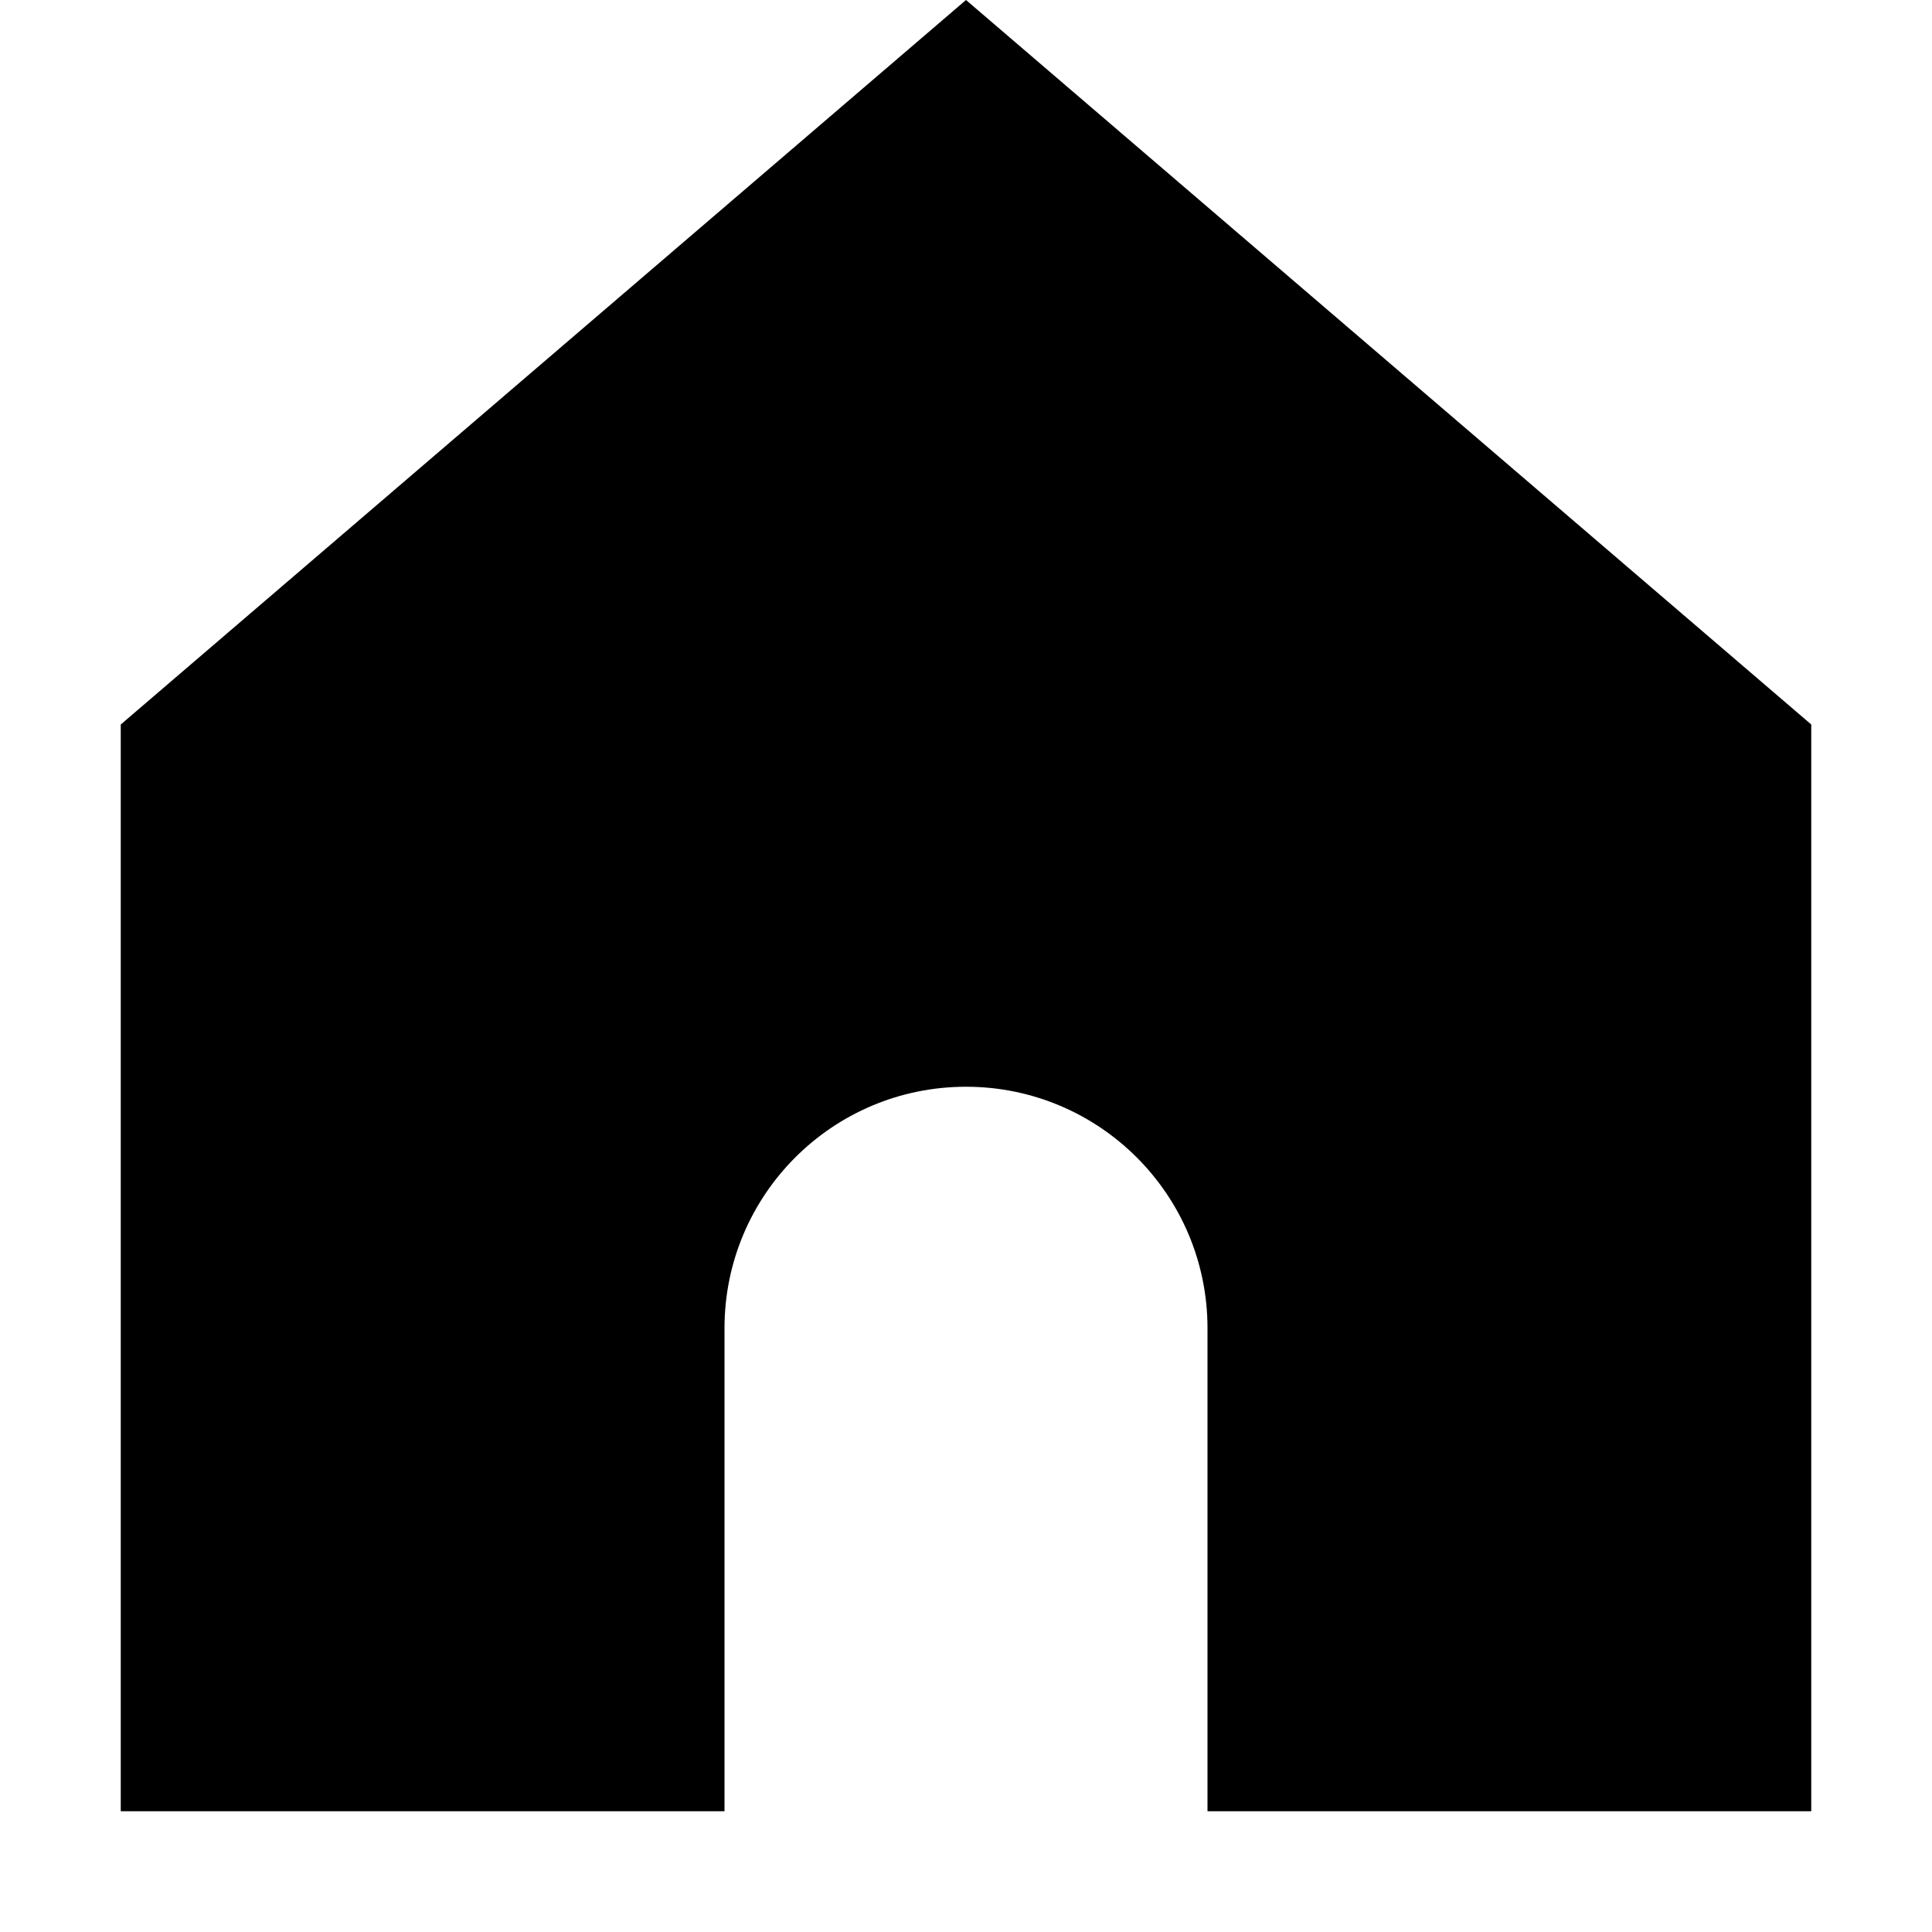
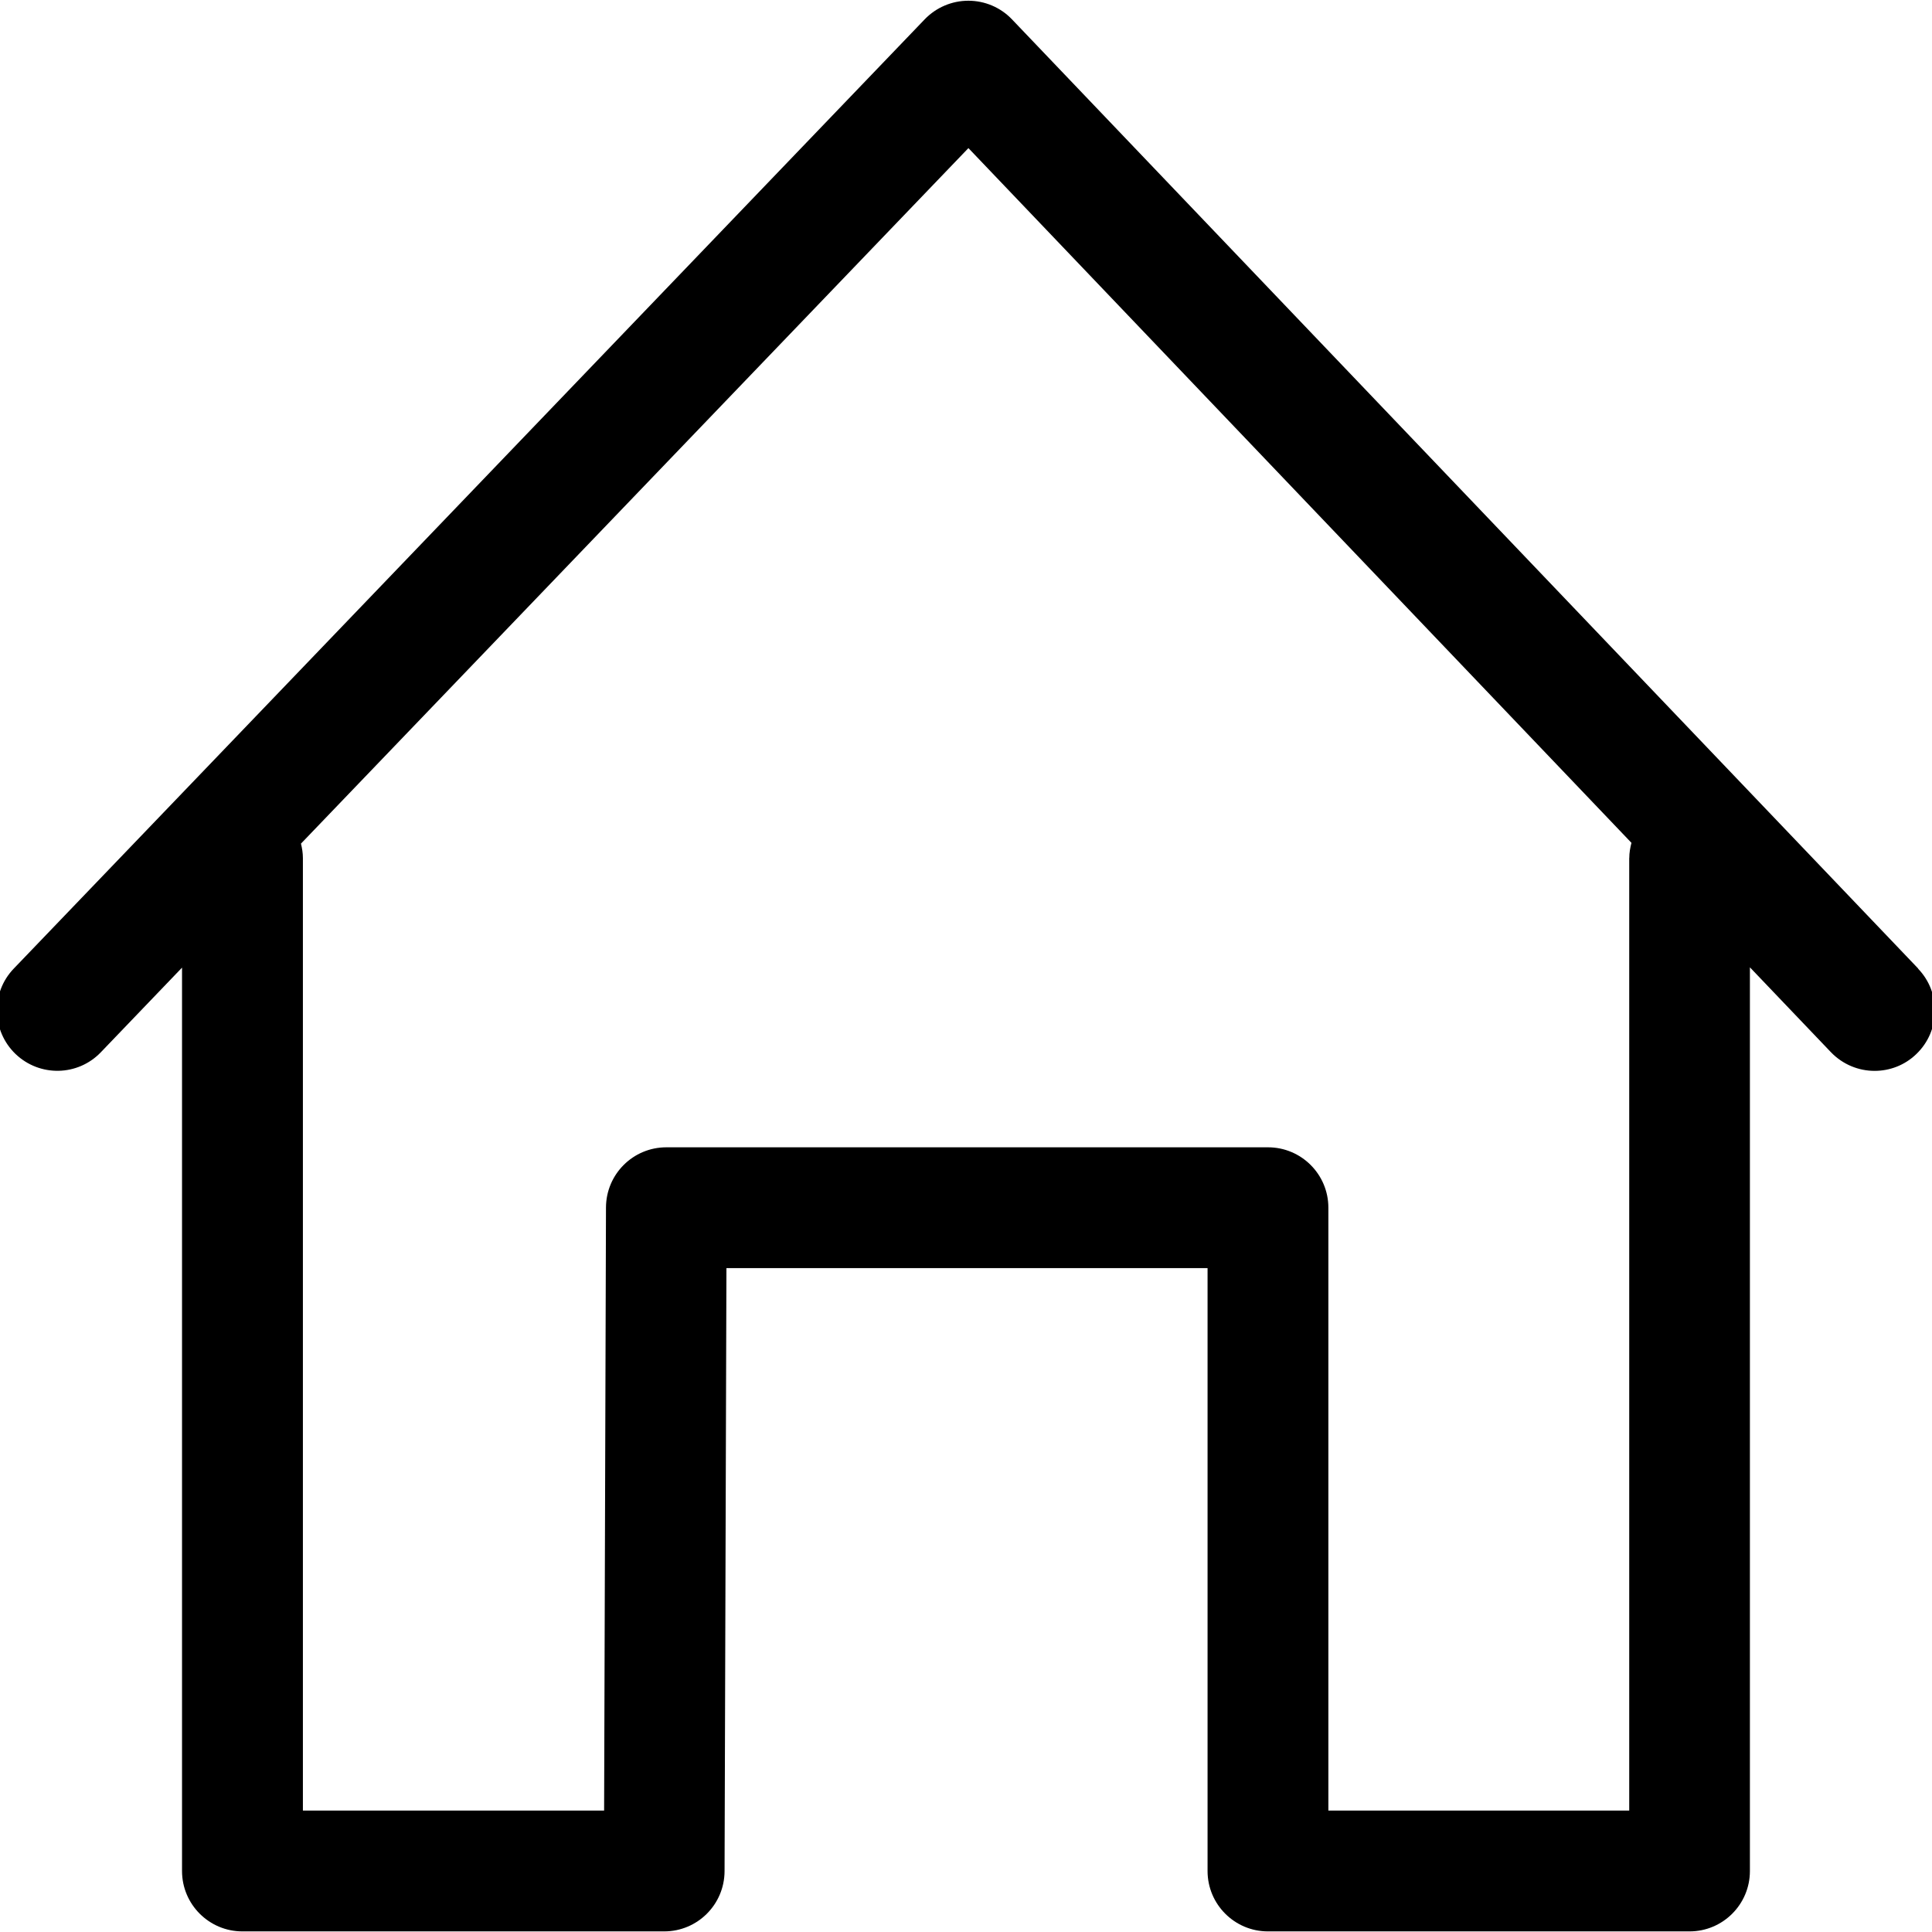
- <svg xmlns="http://www.w3.org/2000/svg" width="800px" height="800px" viewBox="0 0 16 16" fill="none">
-   <path d="M1 6V15H6V11C6 9.895 6.895 9 8 9C9.105 9 10 9.895 10 11V15H15V6L8 0L1 6Z" fill="#000000" />
+ <svg xmlns="http://www.w3.org/2000/svg" fill="#000000" width="800px" height="800px" viewBox="0 0 32 32" version="1.1">
+   <path d="M31.772 16.043l-15.012-15.724c-0.189-0.197-0.449-0.307-0.721-0.307s-0.533 0.111-0.722 0.307l-15.089 15.724c-0.383 0.398-0.369 1.031 0.029 1.414 0.399 0.382 1.031 0.371 1.414-0.029l1.344-1.401v14.963c0 0.552 0.448 1 1 1h6.986c0.551 0 0.998-0.445 1-0.997l0.031-9.989h7.969v9.986c0 0.552 0.448 1 1 1h6.983c0.552 0 1-0.448 1-1v-14.968l1.343 1.407c0.197 0.204 0.459 0.308 0.722 0.308 0.249 0 0.499-0.092 0.692-0.279 0.398-0.382 0.411-1.015 0.029-1.413zM26.985 14.213v15.776h-4.983v-9.986c0-0.552-0.448-1-1-1h-9.965c-0.551 0-0.998 0.445-1 0.997l-0.031 9.989h-4.989v-15.777c0-0.082-0.013-0.162-0.032-0.239l11.055-11.52 10.982 11.507c-0.021 0.081-0.036 0.165-0.036 0.252z" />
</svg>
